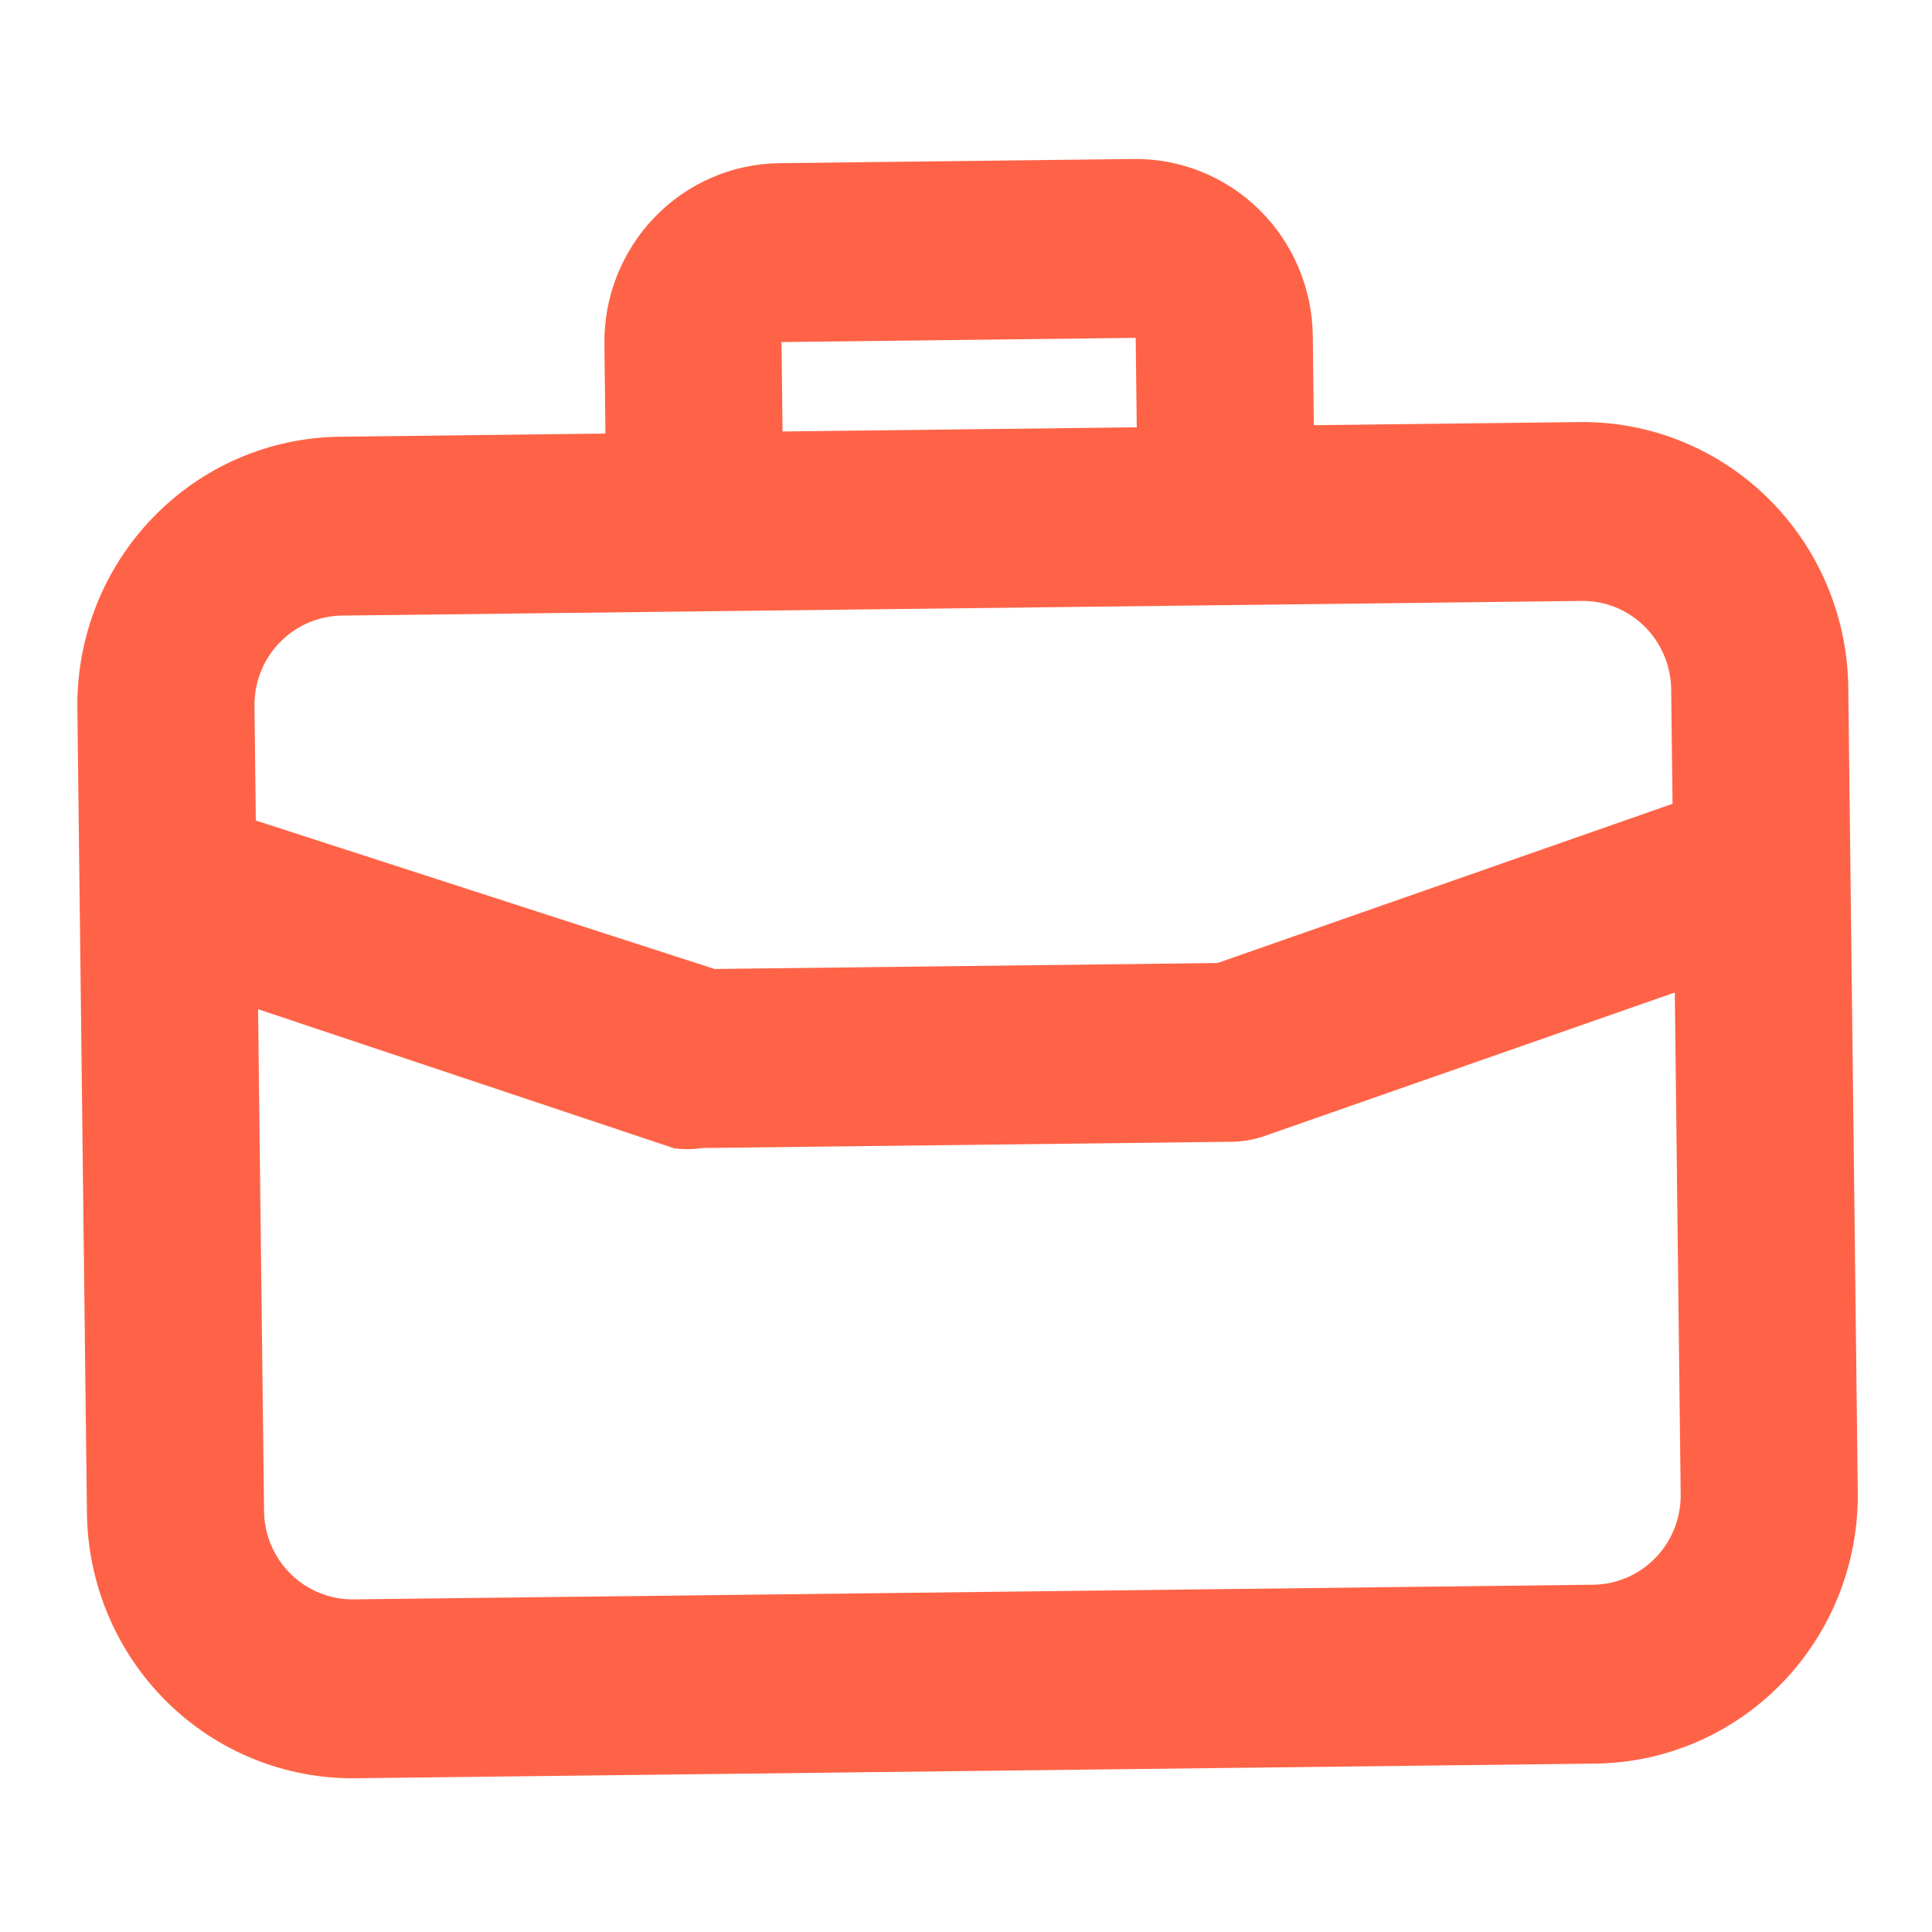
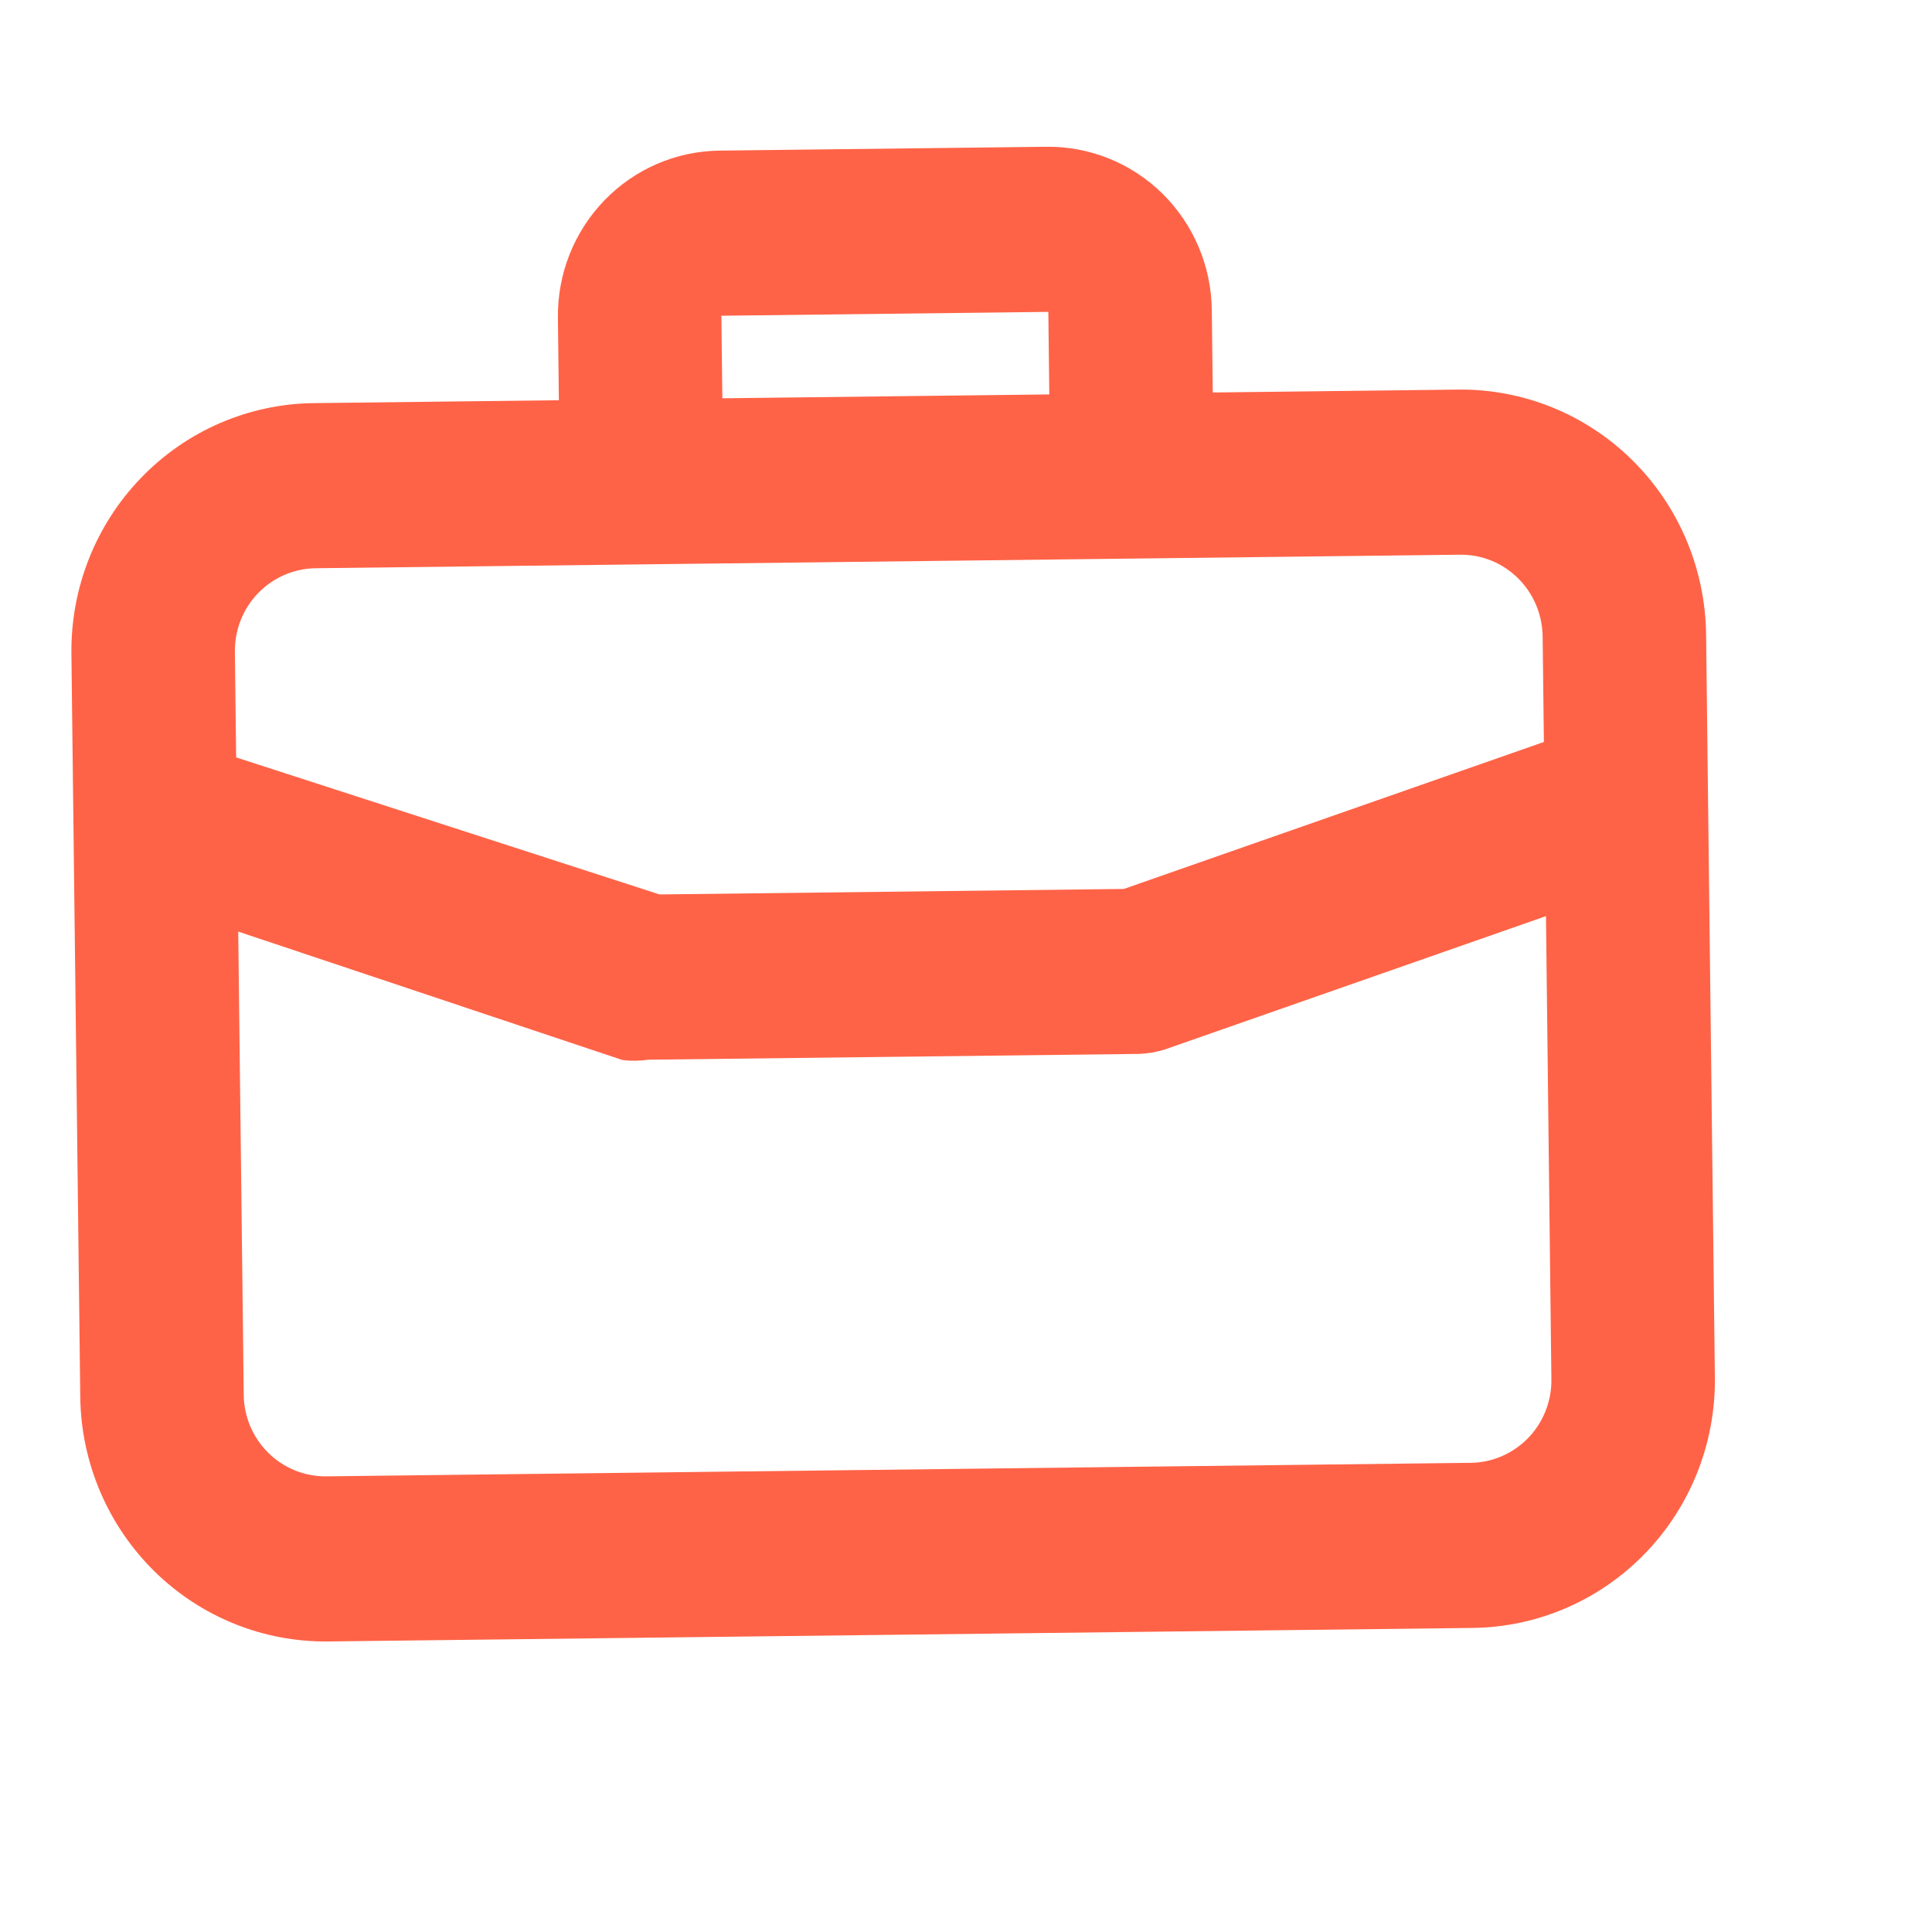
- <svg xmlns="http://www.w3.org/2000/svg" width="24" height="24" viewBox="0 0 24 24" fill="none">
+ <svg xmlns="http://www.w3.org/2000/svg" width="26" height="26" viewBox="0 0 26 26" fill="none" color="#FF6347">
  <path d="M19.62 5.243L16.321 5.282L16.308 4.171C16.301 3.581 16.062 3.019 15.645 2.607C15.227 2.195 14.665 1.968 14.081 1.975L9.682 2.027C9.098 2.034 8.542 2.274 8.134 2.696C7.726 3.118 7.501 3.686 7.508 4.275L7.521 5.386L4.222 5.425C3.346 5.435 2.511 5.796 1.9 6.429C1.288 7.061 0.951 7.913 0.961 8.797L1.08 18.797C1.09 19.68 1.448 20.524 2.074 21.142C2.7 21.76 3.544 22.101 4.419 22.09L19.818 21.908C20.693 21.898 21.528 21.537 22.14 20.904C22.751 20.272 23.089 19.42 23.078 18.536L22.96 8.537C22.949 7.653 22.592 6.809 21.965 6.191C21.339 5.573 20.496 5.232 19.62 5.243ZM9.708 4.249L14.108 4.197L14.121 5.308L9.721 5.36L9.708 4.249ZM20.878 18.562C20.882 18.857 20.769 19.141 20.566 19.351C20.362 19.562 20.083 19.683 19.792 19.686L4.393 19.868C4.101 19.872 3.82 19.758 3.611 19.552C3.402 19.346 3.283 19.065 3.28 18.77L3.206 12.537L8.375 14.265C8.492 14.28 8.61 14.278 8.727 14.261L15.326 14.183C15.445 14.179 15.563 14.159 15.677 14.123L20.805 12.329L20.878 18.562ZM20.777 9.985L15.124 11.963L8.876 12.037L3.178 10.193L3.161 8.771C3.158 8.476 3.27 8.192 3.474 7.982C3.678 7.771 3.956 7.651 4.248 7.647L19.647 7.465C19.939 7.461 20.22 7.575 20.428 7.781C20.637 7.987 20.756 8.268 20.76 8.563L20.777 9.985Z" fill="#FF6347" />
</svg>
